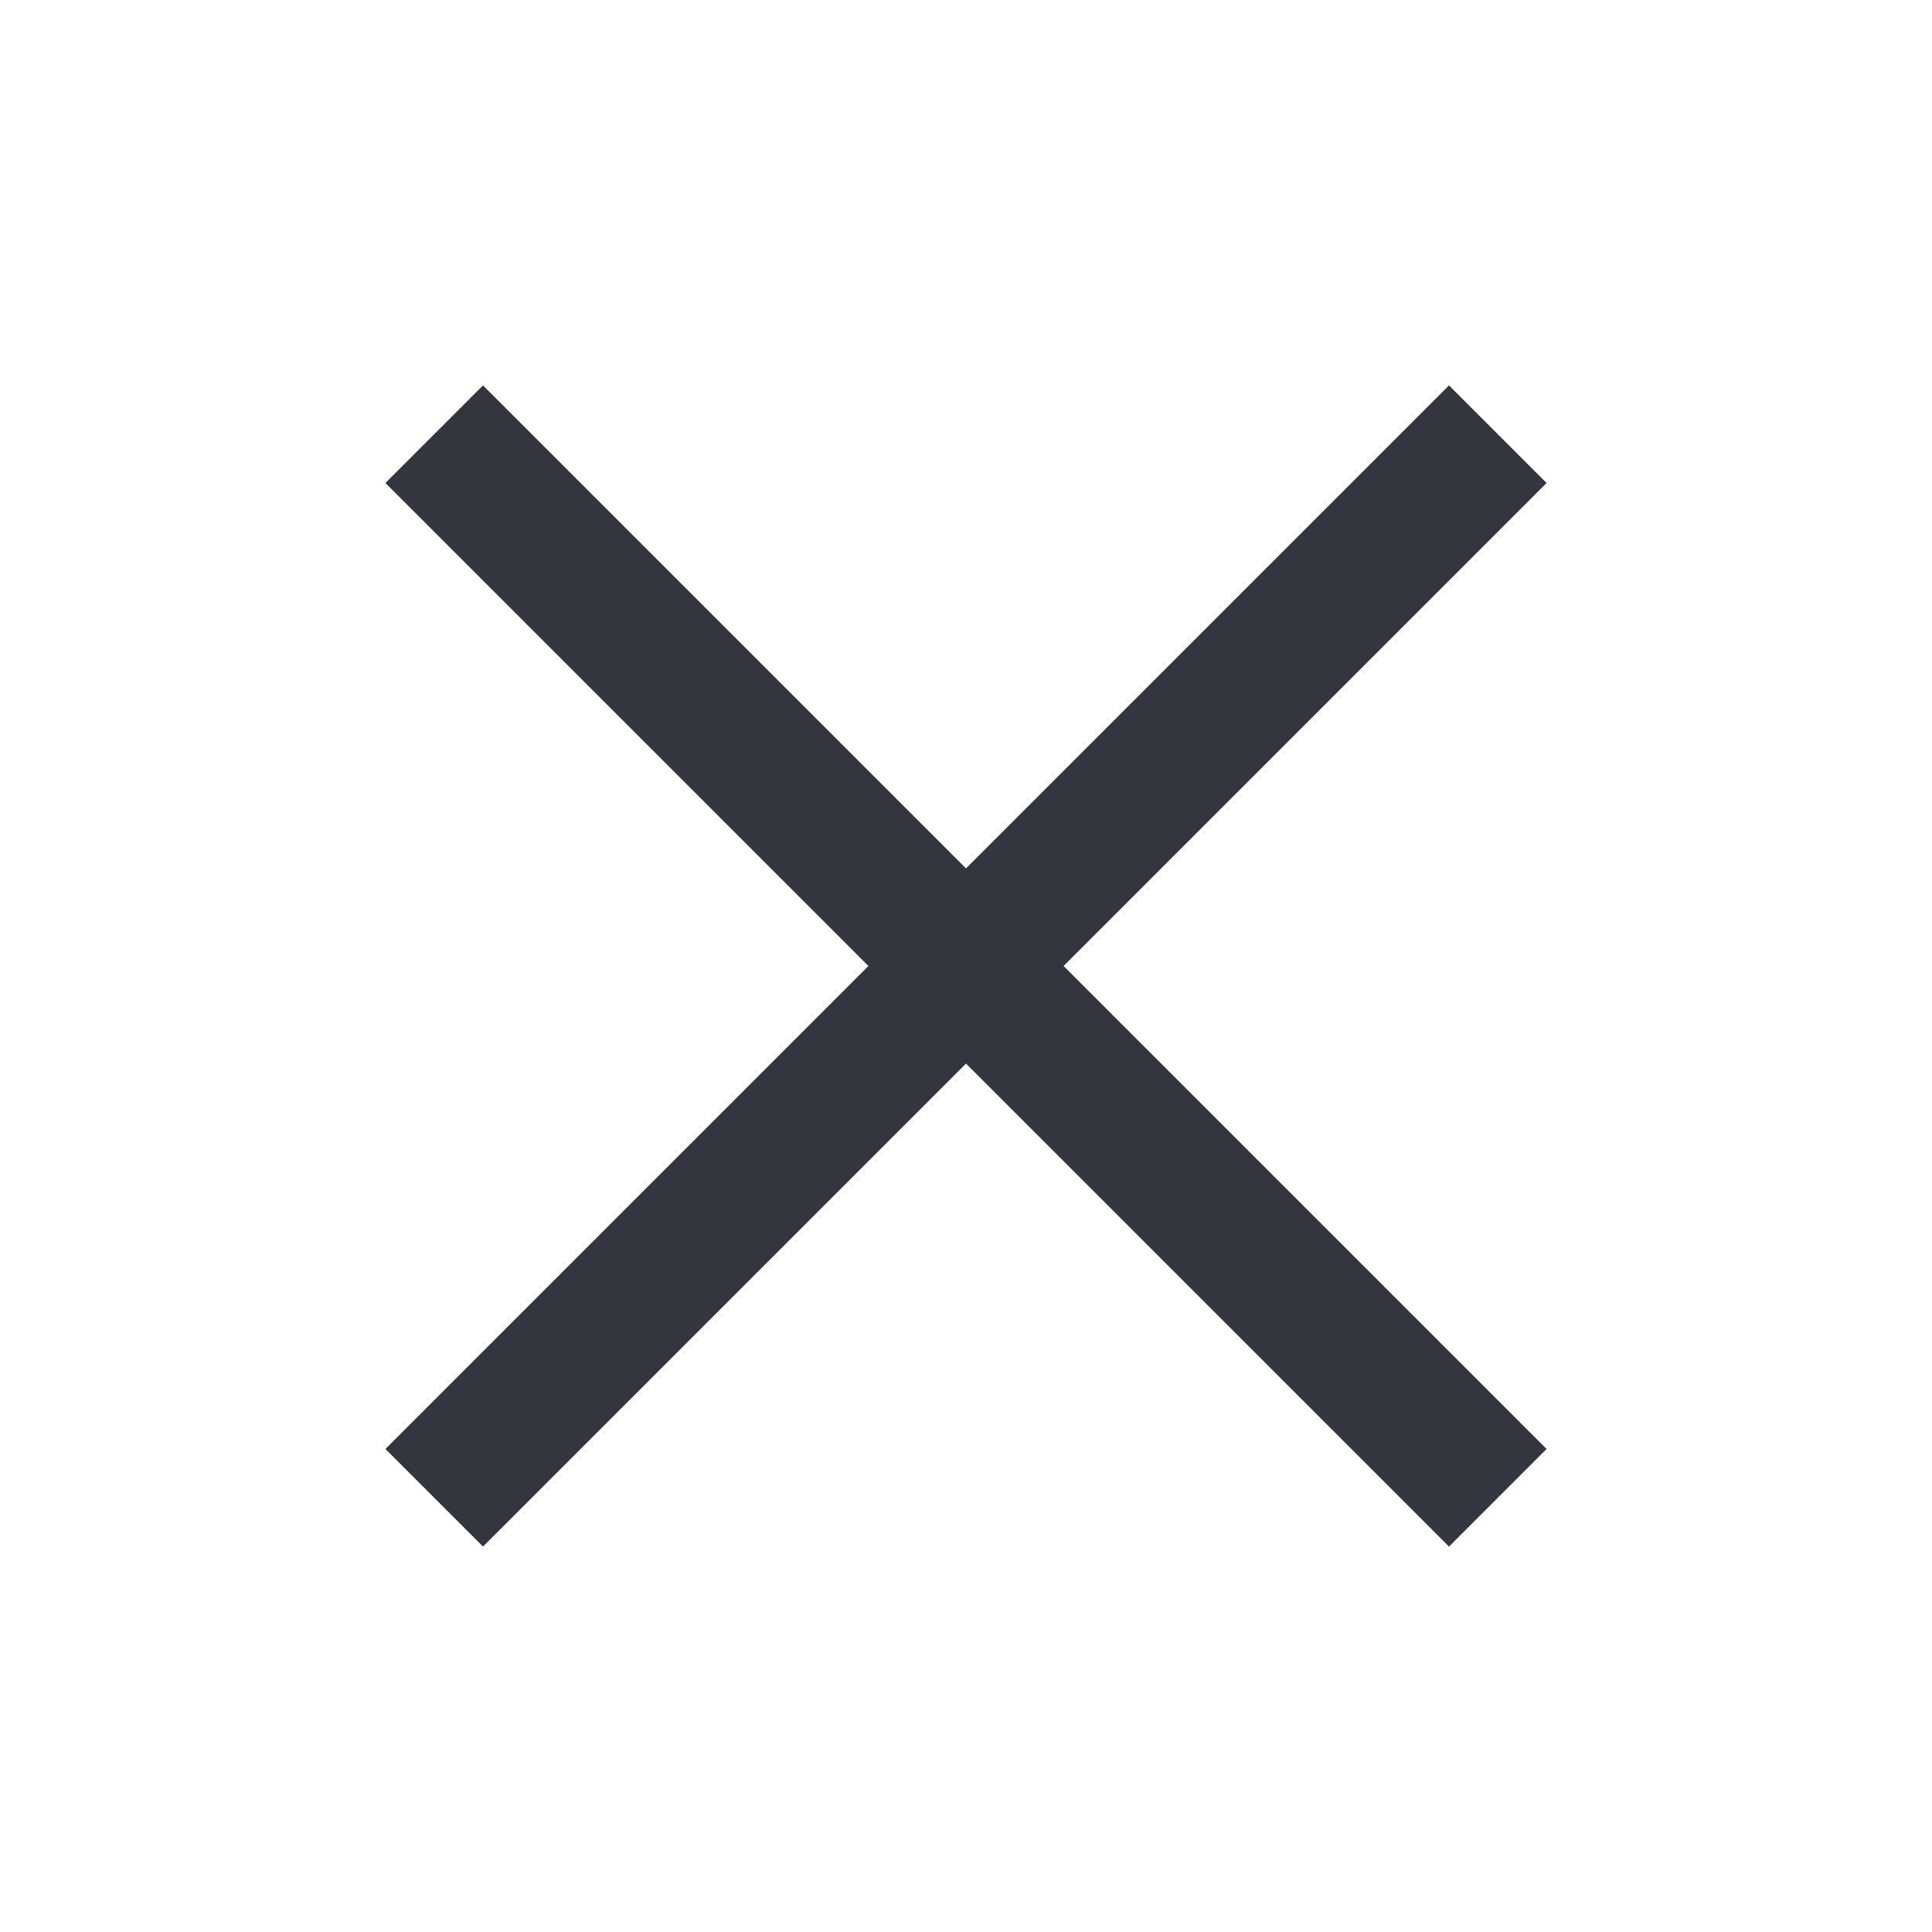
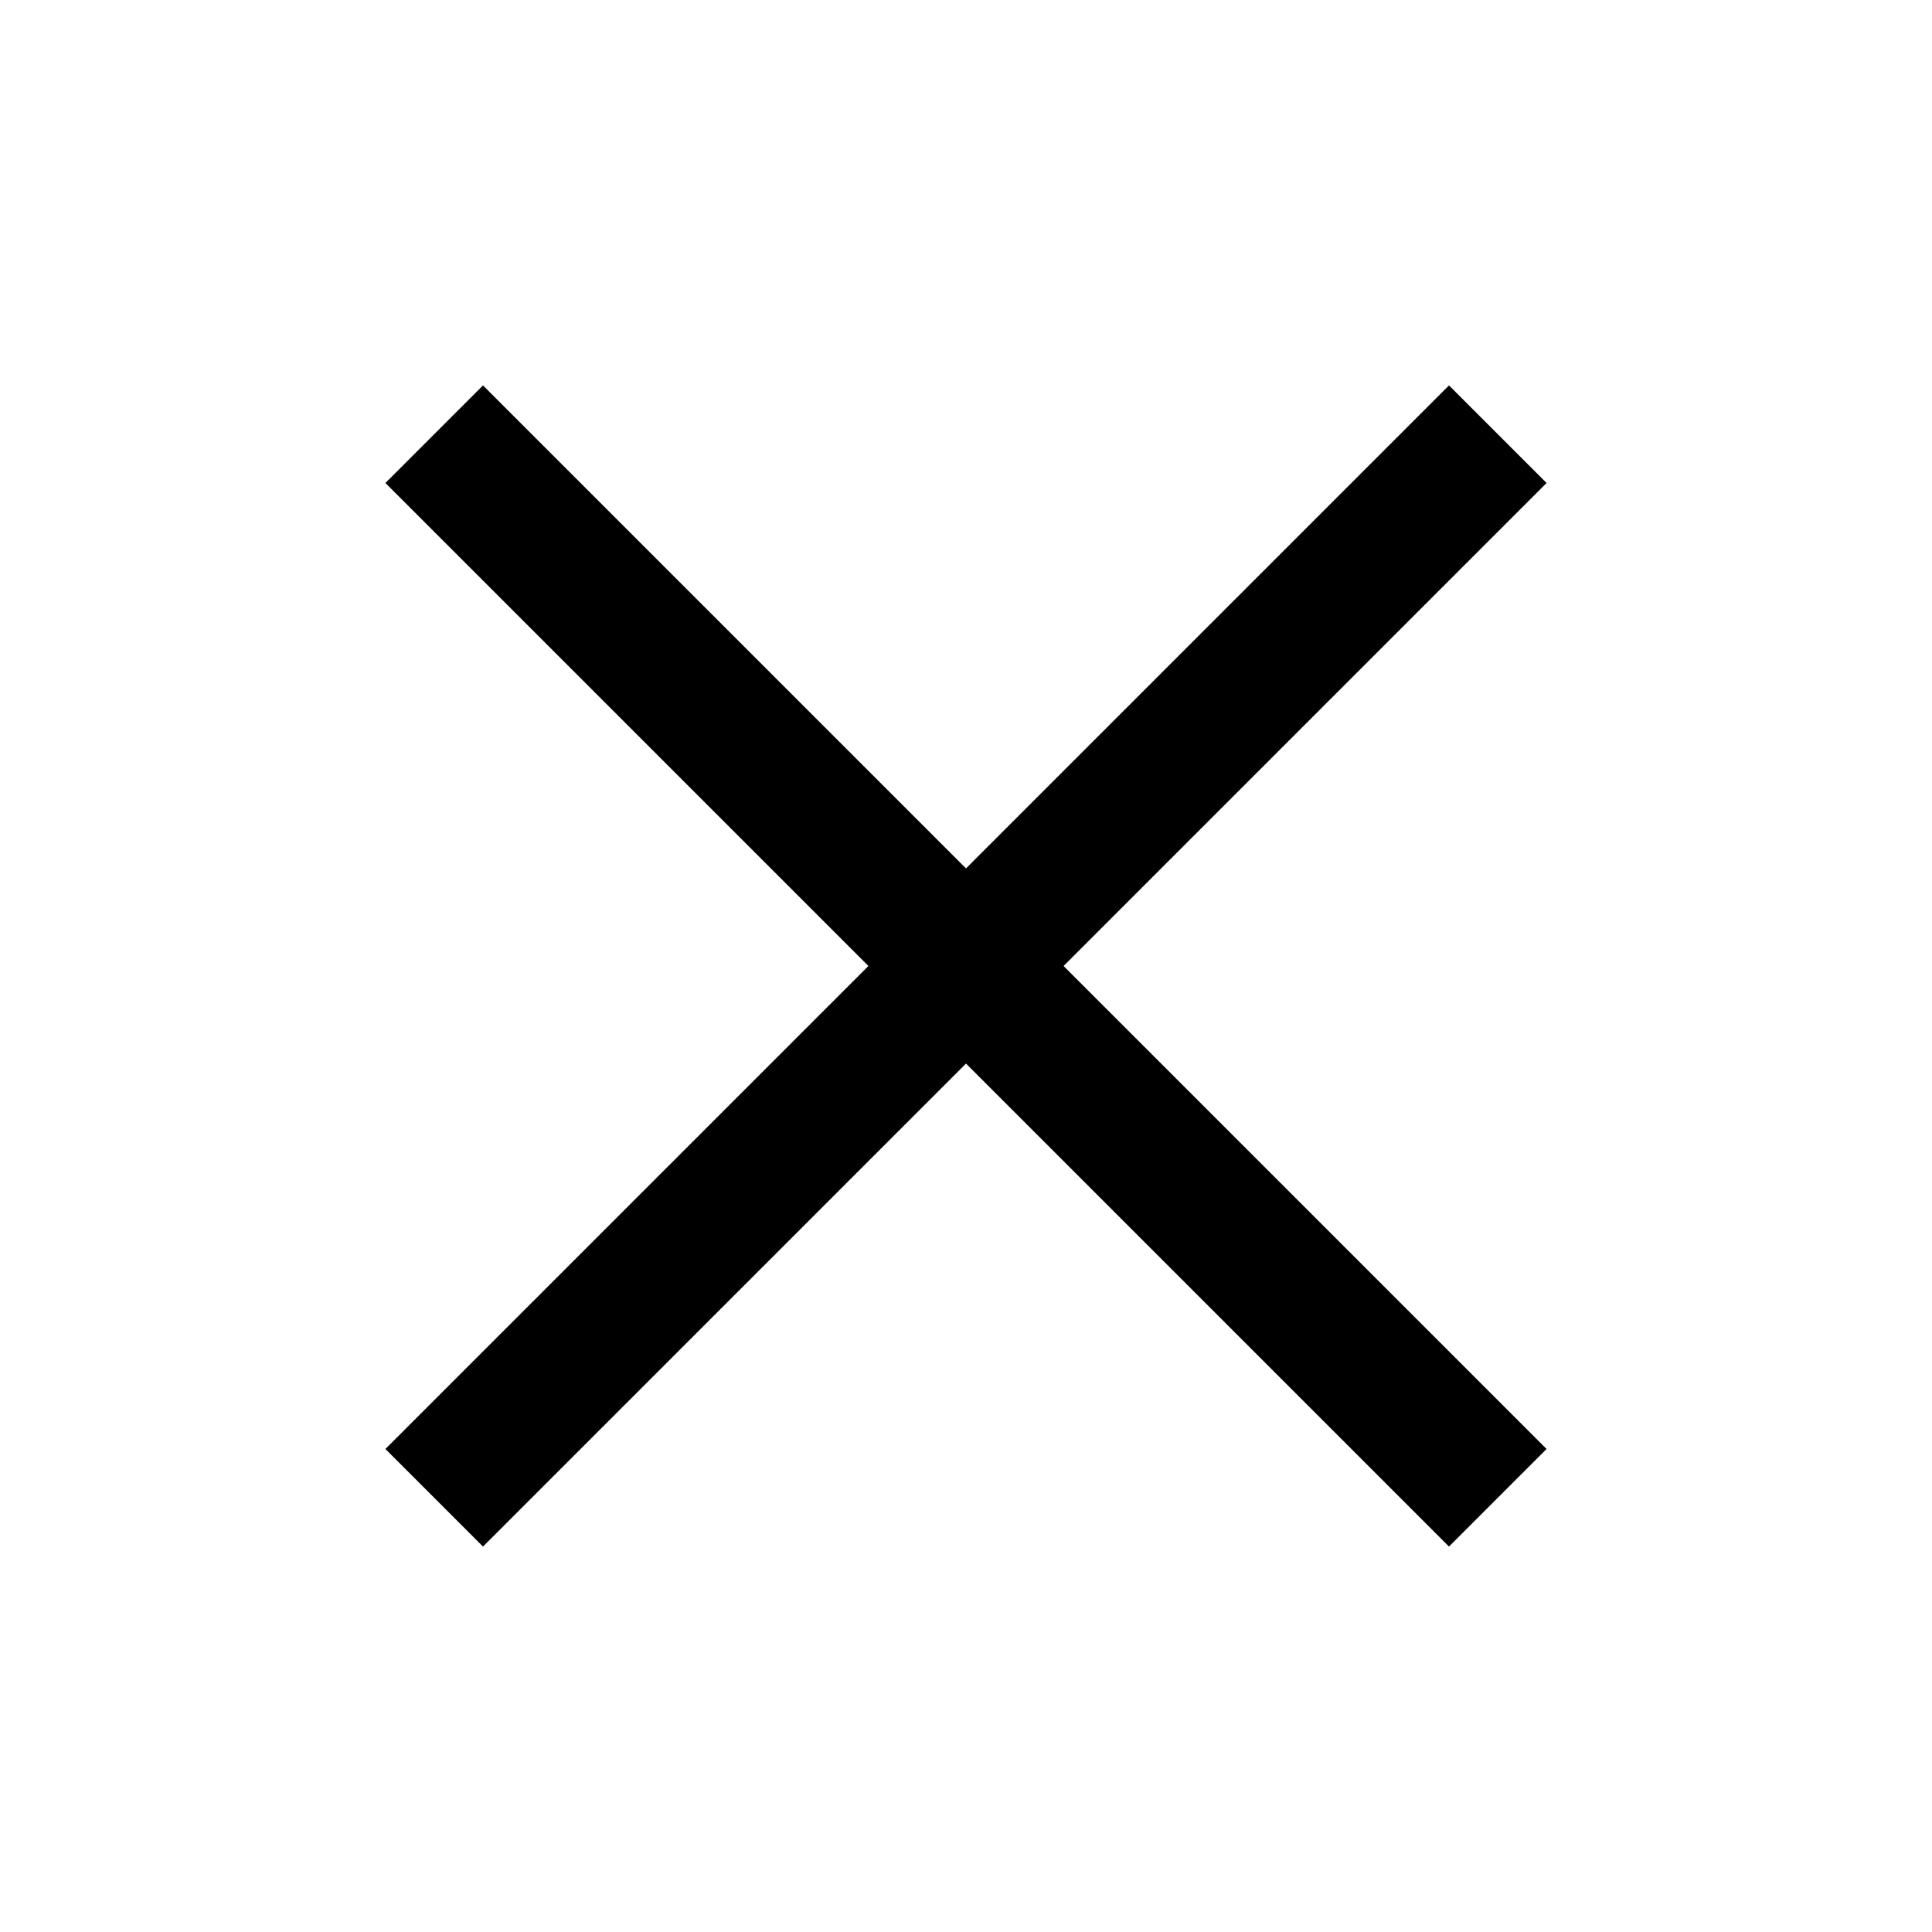
<svg xmlns="http://www.w3.org/2000/svg" width="28" height="28" viewBox="0 0 28 28" fill="none">
-   <path d="M21 7L7 21" stroke="#33363F" stroke-width="2" stroke-linecap="square" stroke-linejoin="round" />
-   <path d="M7 7L21 21" stroke="#33363F" stroke-width="2" stroke-linecap="square" stroke-linejoin="round" />
+   <path d="M21 7L7 21" stroke="black" stroke-width="2" stroke-linecap="square" stroke-linejoin="round" />
+   <path d="M7 7L21 21" stroke="black" stroke-width="2" stroke-linecap="square" stroke-linejoin="round" />
</svg>
